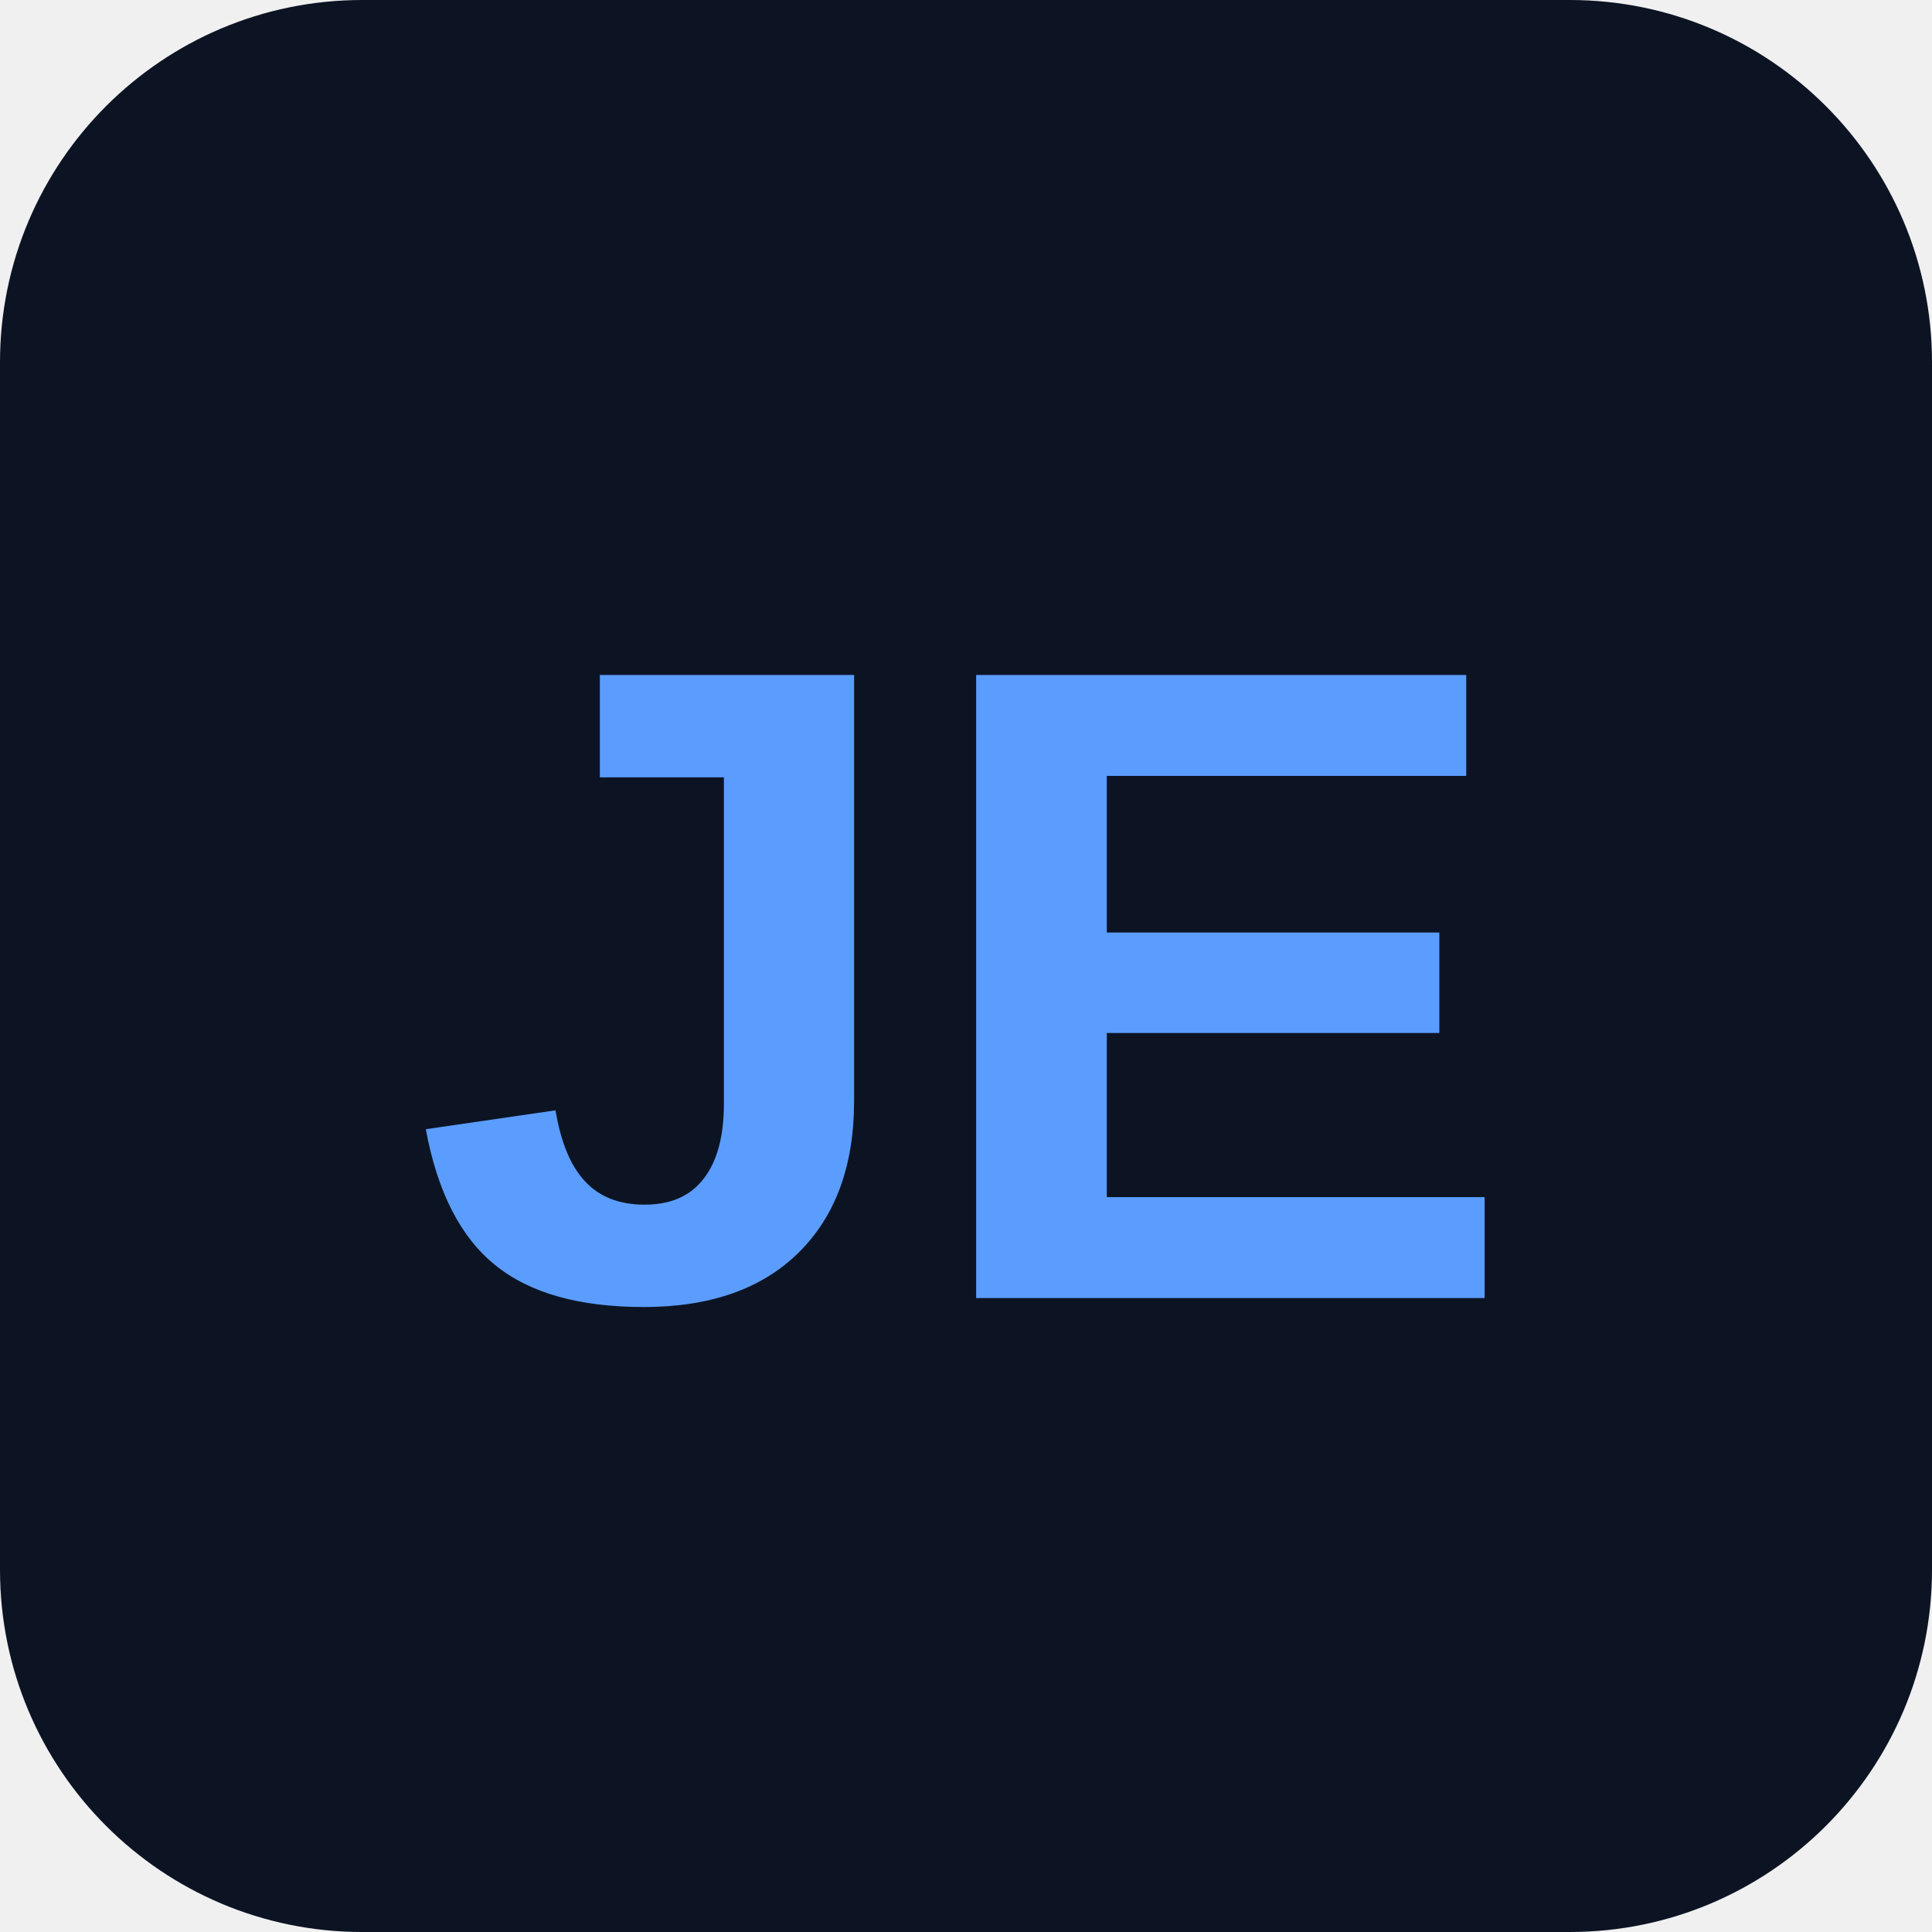
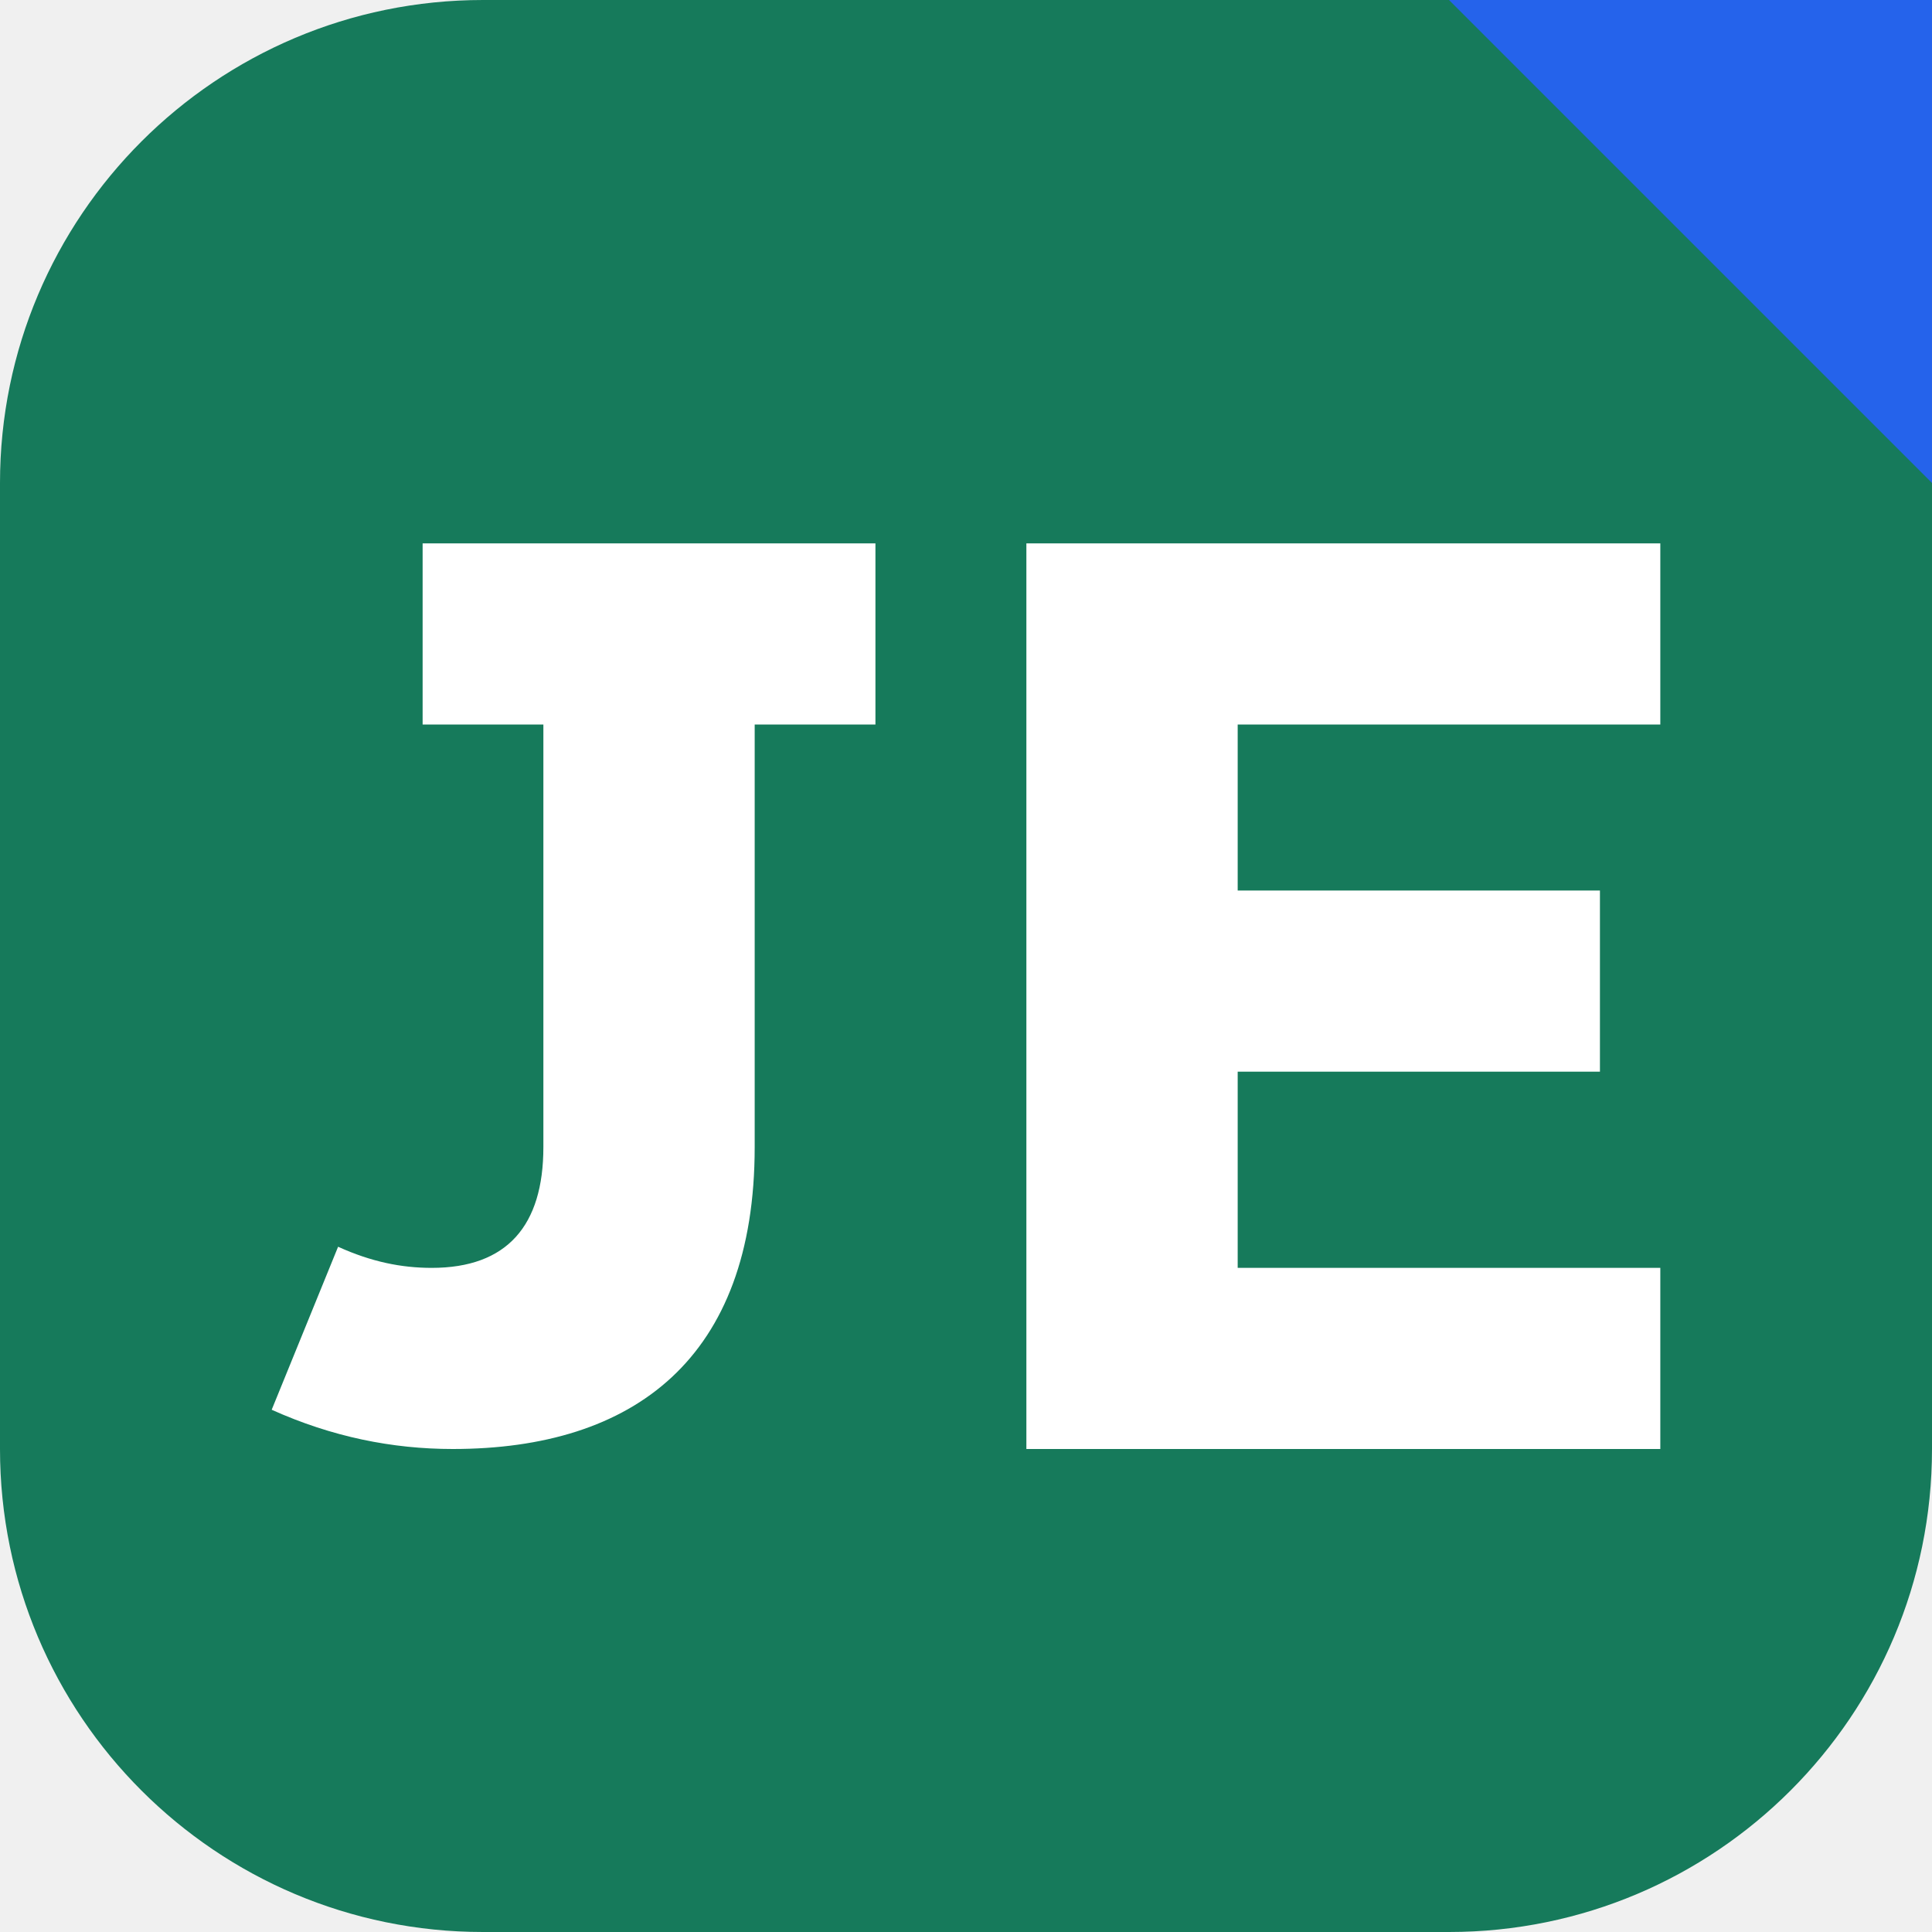
- <svg xmlns="http://www.w3.org/2000/svg" viewBox="0 0 64 64">
-   <rect width="64" height="64" rx="12" fill="#0c1424" />
-   <text x="32" y="43" font-family="Archivo, Arial, sans-serif" font-size="30" font-weight="800" fill="#5b9dff" text-anchor="middle">JE</text>
+ <svg xmlns="http://www.w3.org/2000/svg" viewBox="0 0 64 64" role="img" aria-label="Javier Estrada">
+   <rect width="64" height="64" rx="16" fill="#167A5B" />
+   <path d="M48 0h16v16L48 0Z" fill="#2563EB" />
+   <path fill="#FFFFFF" d="M14 18h15v6h-4v14c0 7-4 10-10 10-2 0-4-.4-6-1.3l2.2-5.4c1.1.5 2.1.7 3.1.7 2.5 0 3.7-1.4 3.7-4V24h-4v-6Zm20 0h21v6H41v5.5h12v6H41V42h14v6H34V18Z" />
</svg>
